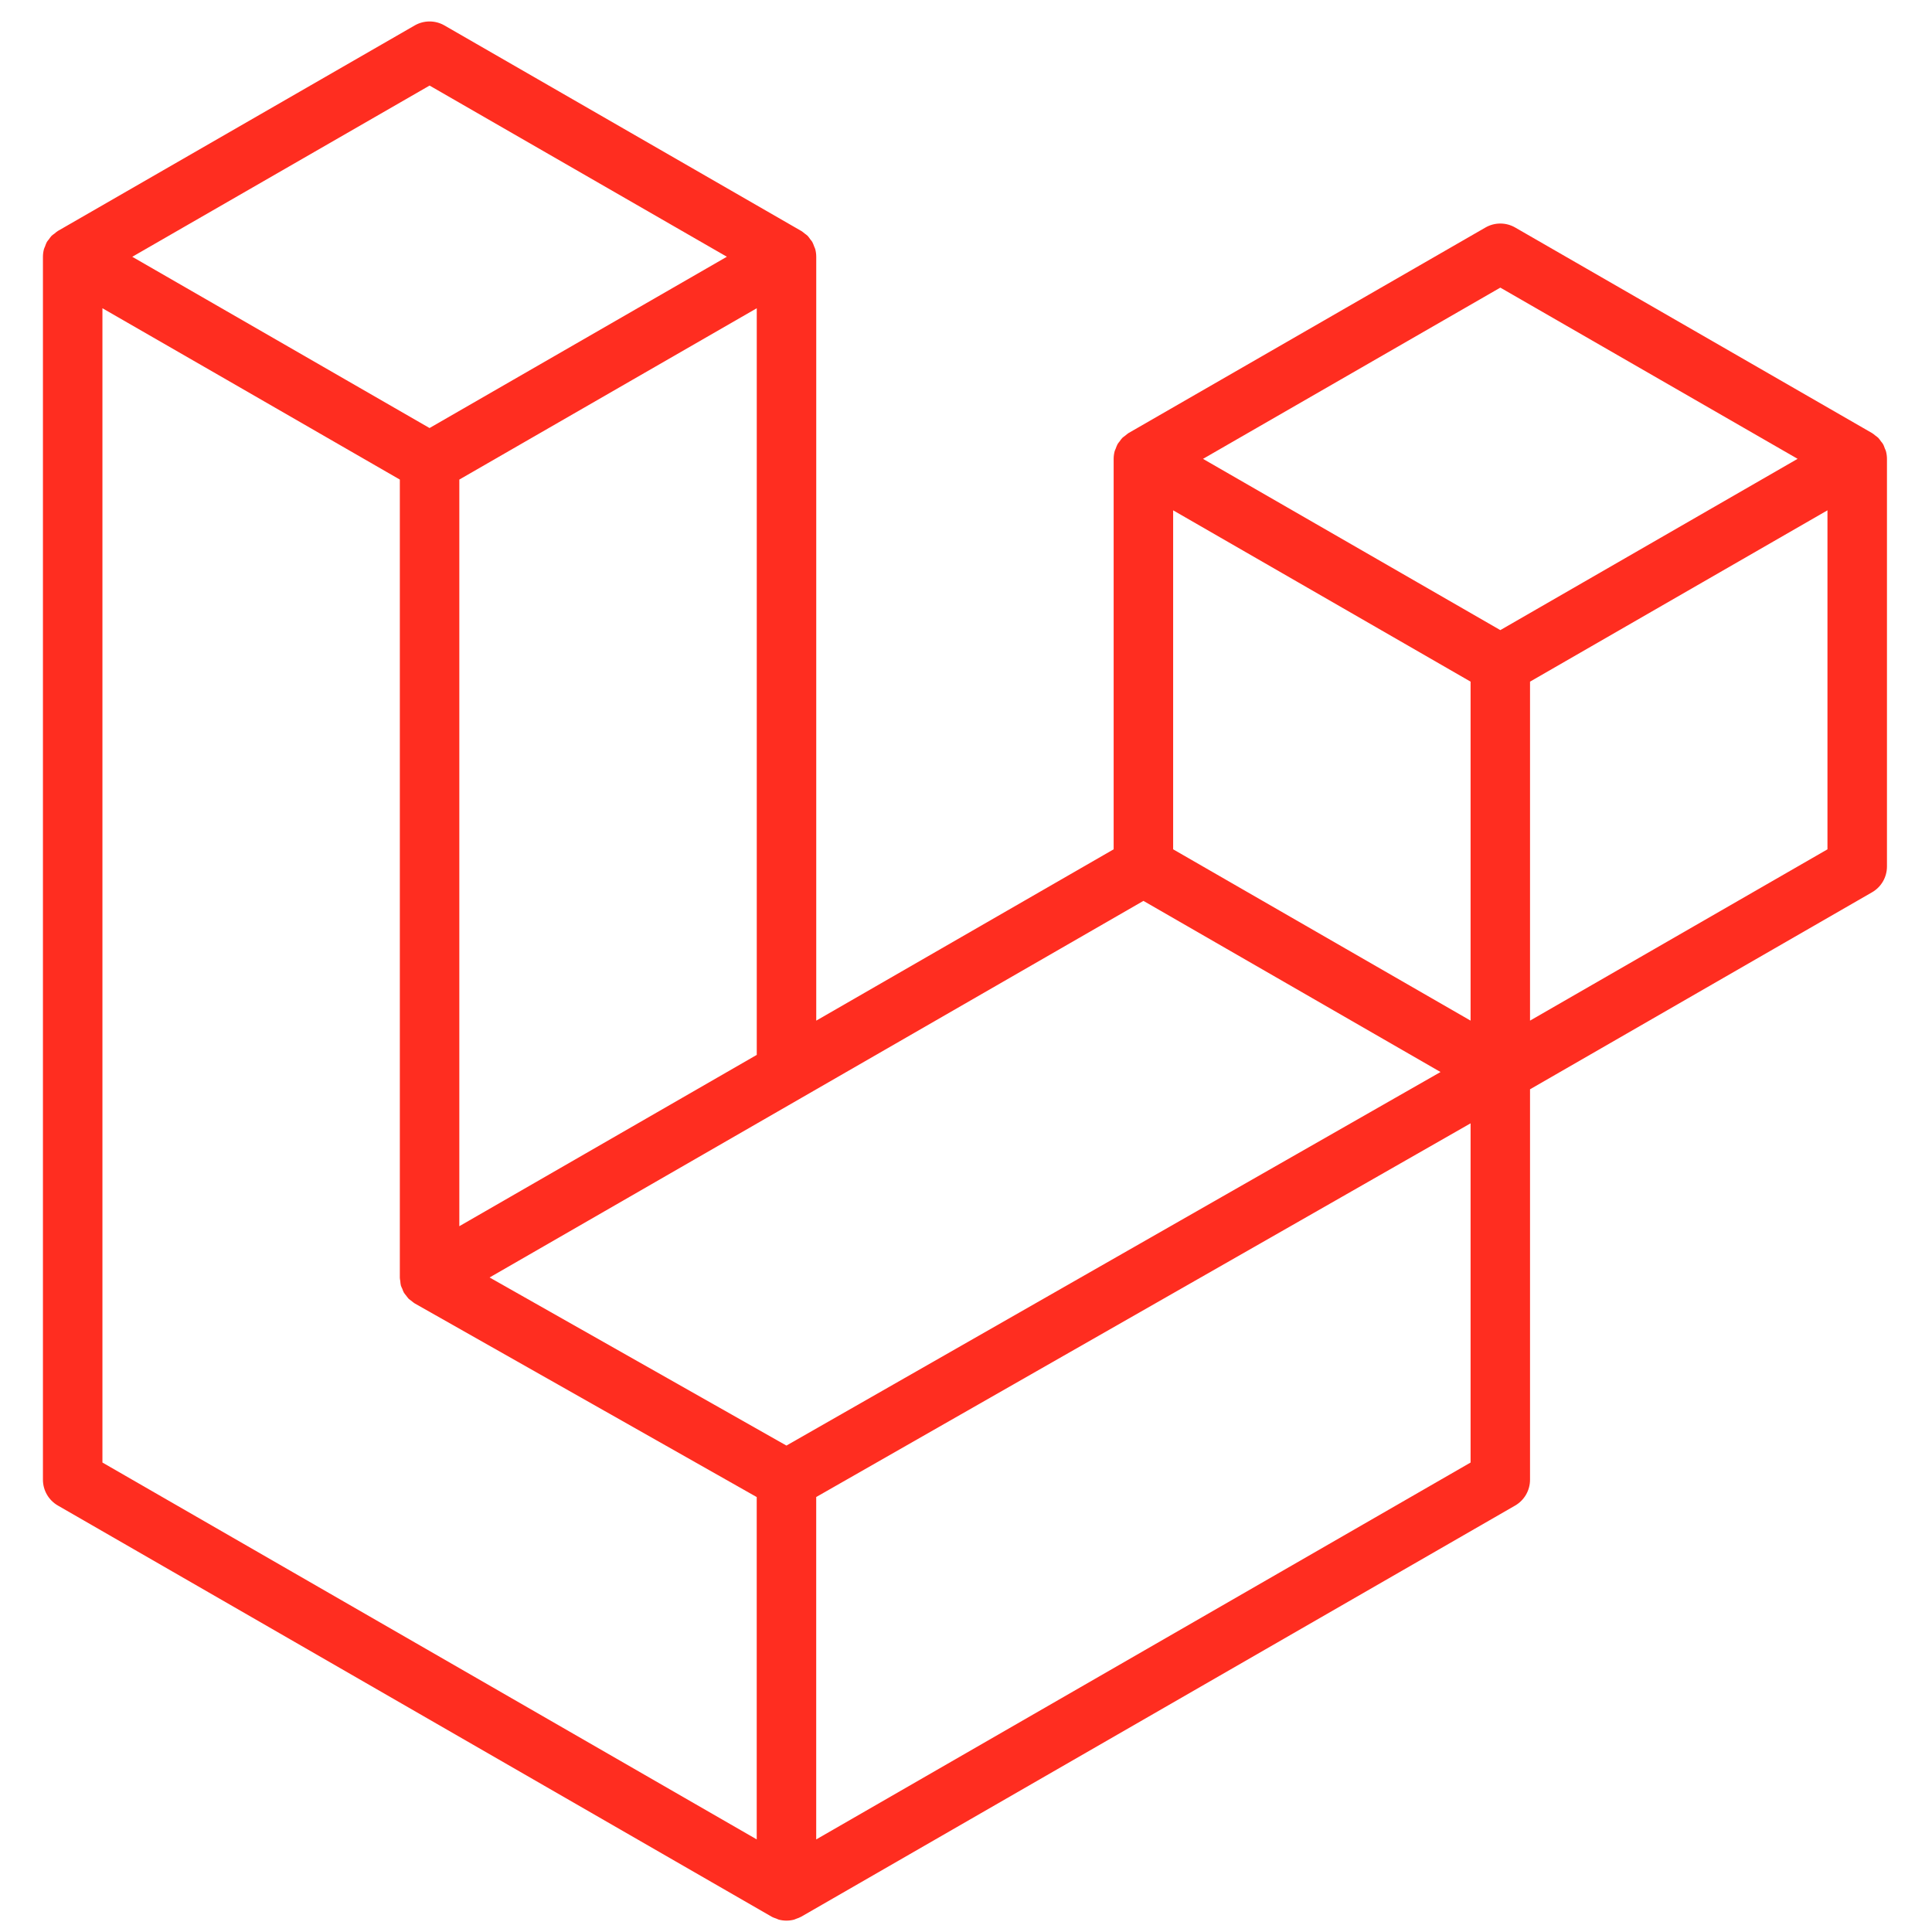
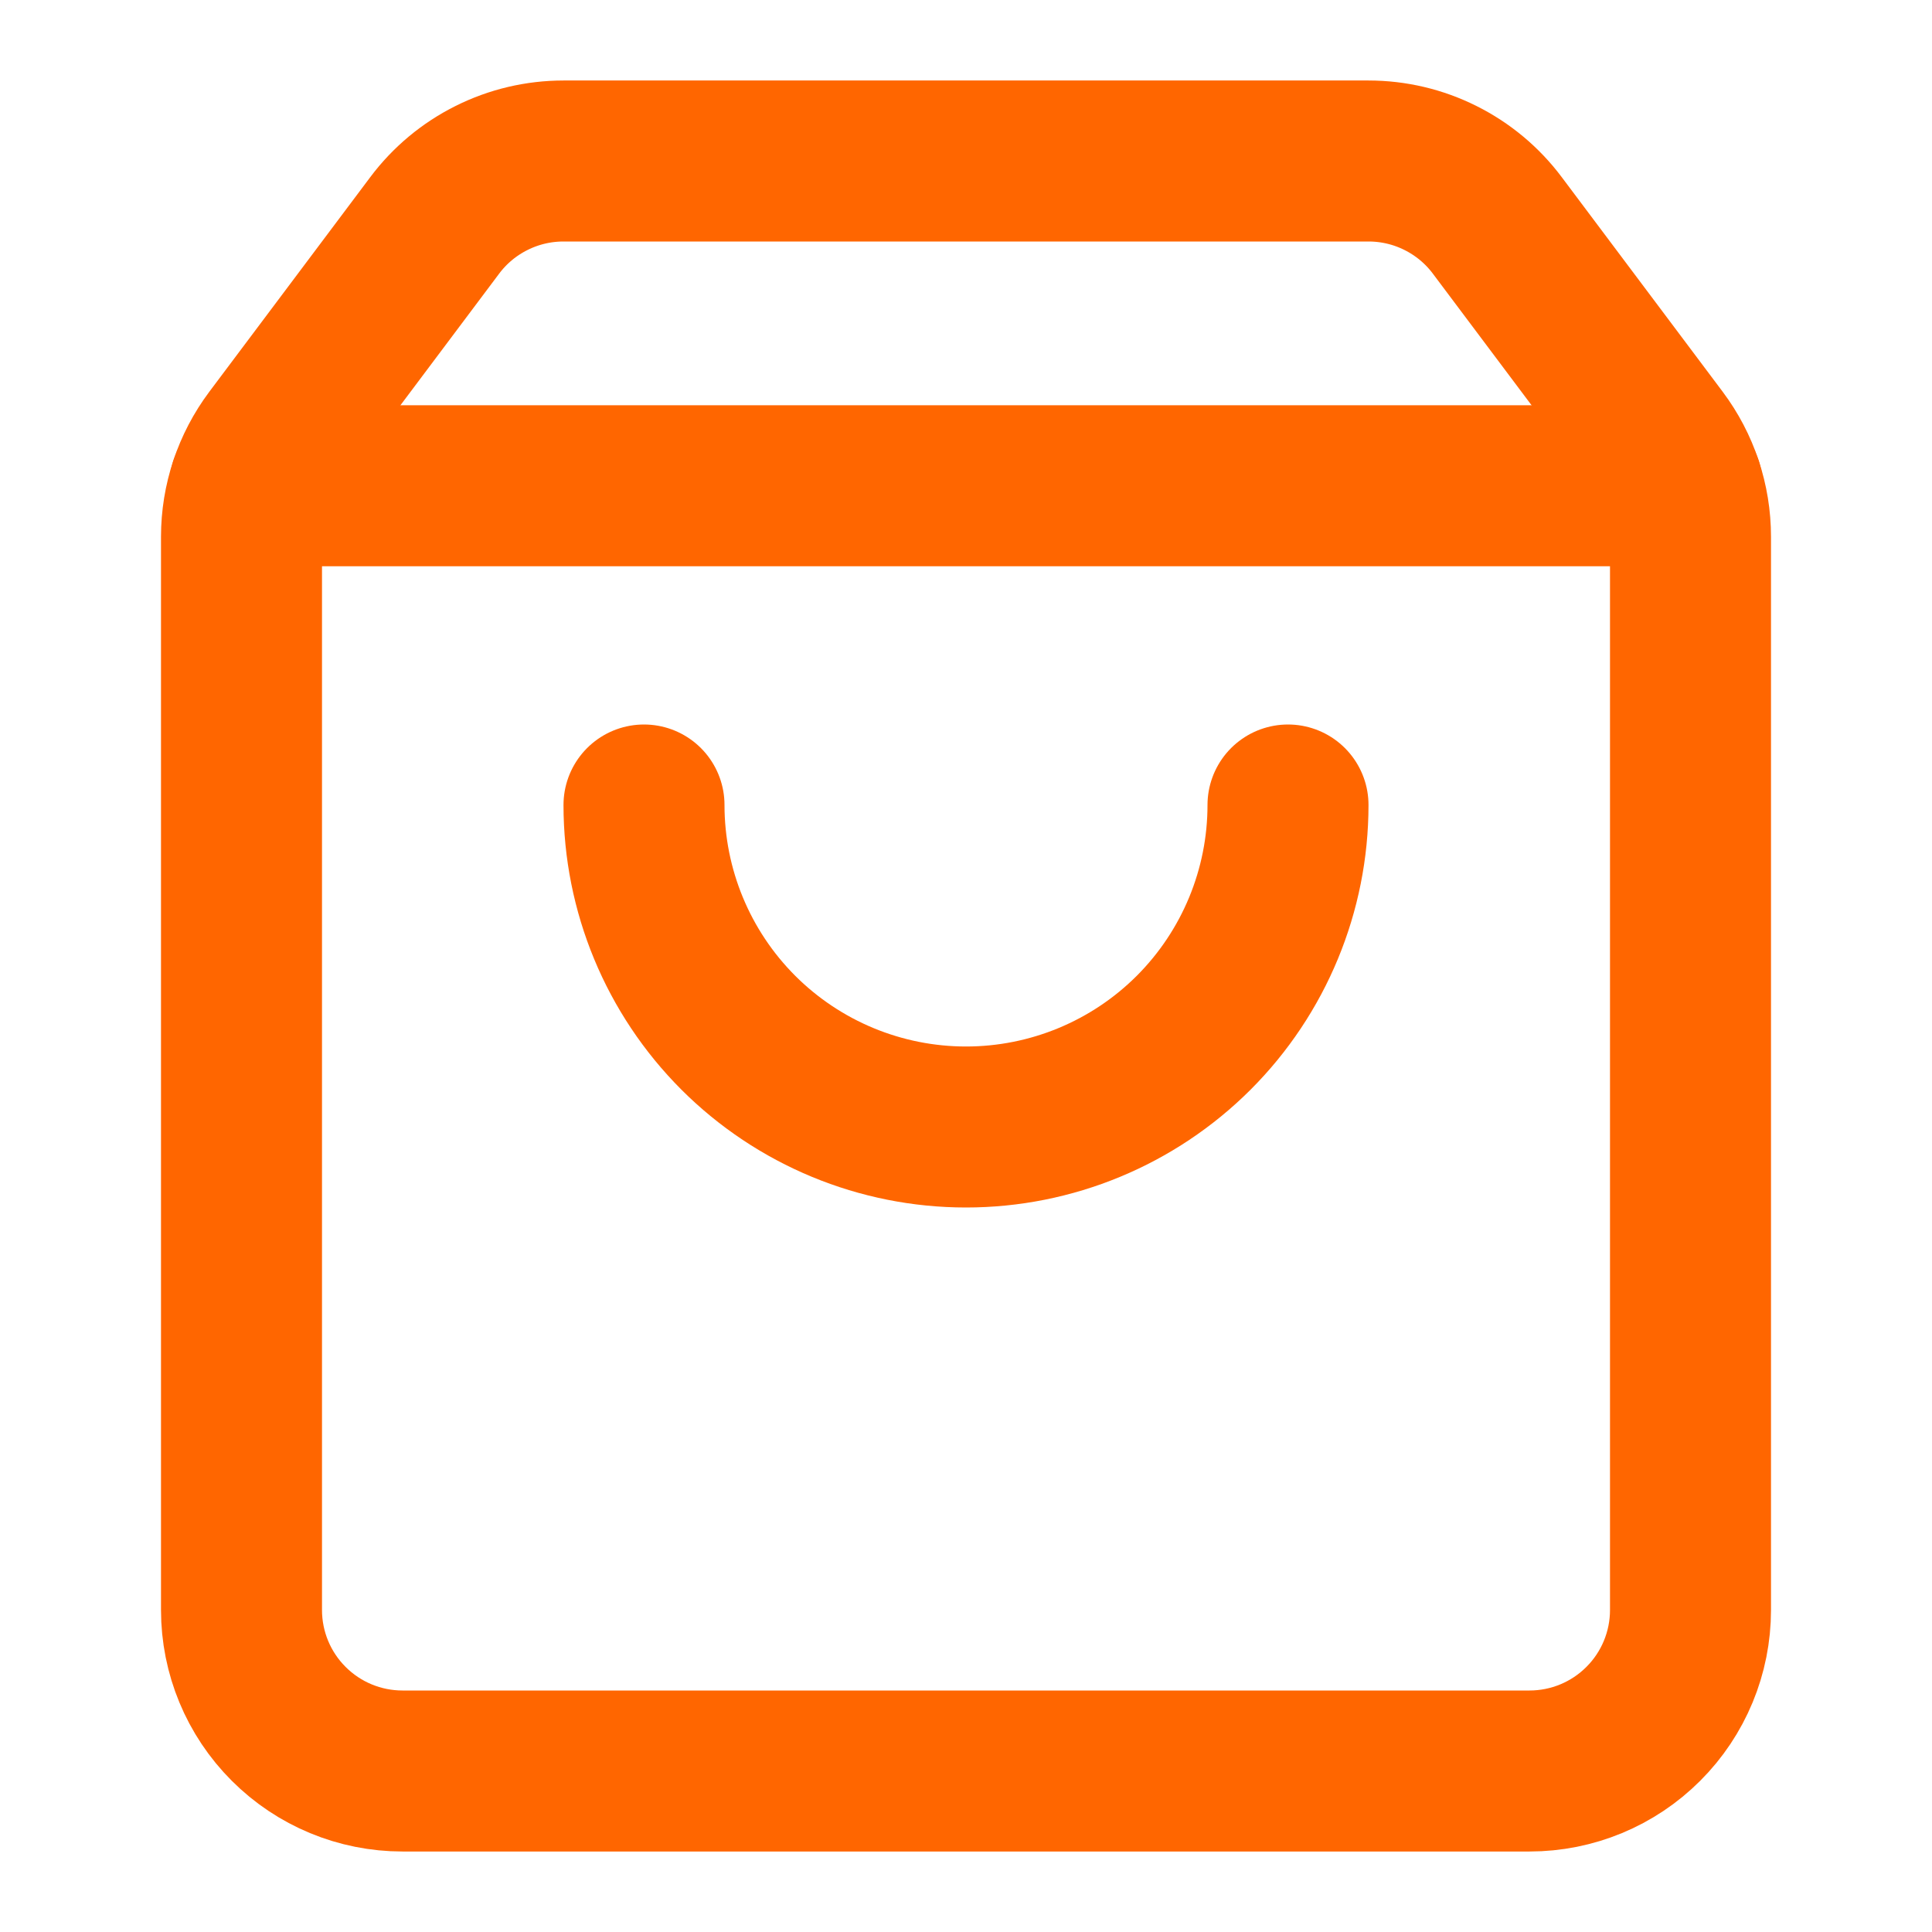
- <svg xmlns="http://www.w3.org/2000/svg" width="166" height="166" viewBox="0 0 166 166" fill="none">
-   <path fill-rule="evenodd" clip-rule="evenodd" d="M162.041 38.759C162.099 38.977 162.129 39.201 162.13 39.426V74.452C162.13 74.902 162.011 75.344 161.786 75.733C161.561 76.122 161.237 76.444 160.847 76.668L131.462 93.594V127.141C131.462 128.054 130.977 128.897 130.186 129.357L68.847 164.683C68.707 164.763 68.554 164.814 68.401 164.868C68.343 164.887 68.289 164.922 68.228 164.938C67.8 165.051 67.349 165.051 66.92 164.938C66.85 164.919 66.786 164.881 66.719 164.855C66.579 164.804 66.432 164.76 66.298 164.683L4.972 129.357C4.583 129.133 4.259 128.81 4.034 128.421C3.808 128.032 3.69 127.591 3.689 127.141L3.689 22.063C3.689 21.834 3.721 21.61 3.779 21.393C3.798 21.32 3.843 21.253 3.868 21.179C3.916 21.045 3.961 20.908 4.031 20.783C4.079 20.7 4.149 20.633 4.206 20.557C4.28 20.454 4.347 20.349 4.433 20.26C4.506 20.186 4.602 20.132 4.685 20.068C4.778 19.992 4.861 19.909 4.966 19.848L35.633 2.185C36.022 1.961 36.462 1.844 36.91 1.844C37.358 1.844 37.798 1.961 38.186 2.185L68.851 19.848H68.857C68.959 19.912 69.045 19.992 69.138 20.065C69.221 20.129 69.313 20.186 69.387 20.257C69.476 20.349 69.54 20.454 69.616 20.557C69.671 20.633 69.744 20.7 69.789 20.783C69.862 20.911 69.904 21.045 69.955 21.179C69.98 21.253 70.025 21.32 70.044 21.396C70.103 21.614 70.133 21.838 70.133 22.063V87.694L95.686 72.974V39.423C95.686 39.2 95.718 38.973 95.775 38.759C95.798 38.683 95.839 38.615 95.865 38.542C95.916 38.408 95.96 38.271 96.031 38.146C96.079 38.063 96.149 37.996 96.203 37.92C96.279 37.818 96.343 37.712 96.433 37.623C96.506 37.549 96.599 37.495 96.681 37.431C96.777 37.355 96.86 37.272 96.962 37.211L127.633 19.548C128.021 19.324 128.461 19.206 128.91 19.206C129.358 19.206 129.798 19.324 130.186 19.548L160.85 37.211C160.959 37.275 161.042 37.355 161.137 37.428C161.217 37.492 161.31 37.549 161.383 37.62C161.473 37.712 161.536 37.818 161.613 37.92C161.67 37.996 161.741 38.063 161.785 38.146C161.859 38.271 161.9 38.408 161.951 38.542C161.98 38.615 162.021 38.683 162.041 38.759ZM157.018 72.974V43.848L146.287 50.028L131.462 58.568V87.694L157.021 72.974H157.018ZM126.354 125.663V96.518L111.771 104.85L70.13 128.626V158.046L126.354 125.663ZM8.801 26.485V125.663L65.018 158.043V128.629L35.649 112L35.64 111.994L35.627 111.988C35.528 111.93 35.445 111.847 35.353 111.777C35.273 111.713 35.18 111.662 35.11 111.592L35.104 111.582C35.021 111.502 34.963 111.403 34.893 111.314C34.829 111.228 34.753 111.154 34.702 111.065L34.699 111.055C34.641 110.96 34.606 110.845 34.565 110.736C34.523 110.64 34.469 110.551 34.443 110.449C34.411 110.328 34.405 110.197 34.392 110.072C34.379 109.976 34.354 109.881 34.354 109.785V109.778V41.205L19.532 32.662L8.801 26.485ZM36.913 7.35L11.364 22.063L36.907 36.777L62.453 22.06L36.907 7.35H36.913ZM50.2 99.174L65.022 90.637V26.485L54.291 32.665L39.466 41.205V105.357L50.2 99.174ZM128.91 24.713L103.363 39.426L128.91 54.14L154.453 39.423L128.91 24.713ZM126.354 58.568L111.529 50.028L100.798 43.848V72.974L115.619 81.511L126.354 87.694V58.568ZM67.571 124.205L105.042 102.803L123.772 92.109L98.245 77.405L68.854 94.334L42.066 109.762L67.571 124.205Z" fill="#FF2D20" />
+ <svg xmlns="http://www.w3.org/2000/svg" width="36" height="36" viewBox="0 0 36 36" fill="none">
+   <path d="M24 15C24 16.591 23.368 18.117 22.243 19.243C21.117 20.368 19.591 21 18 21C16.409 21 14.883 20.368 13.757 19.243C12.632 18.117 12 16.591 12 15" stroke="#FF6600" stroke-width="3" stroke-linecap="round" stroke-linejoin="round" />
+   <path d="M4.655 9.051H31.346" stroke="#FF6600" stroke-width="3" stroke-linecap="round" stroke-linejoin="round" />
+   <path d="M5.1 8.2C4.711 8.72 4.5 9.351 4.5 10.001V30C4.5 30.796 4.816 31.559 5.379 32.121C5.941 32.684 6.704 33 7.5 33H28.5C29.296 33 30.059 32.684 30.621 32.121C31.184 31.559 31.5 30.796 31.5 30V10.001C31.5 9.351 31.29 8.72 30.9 8.2L27.9 4.2C27.621 3.827 27.258 3.525 26.842 3.317C26.425 3.108 25.966 3 25.5 3H10.5C10.034 3 9.575 3.108 9.158 3.317C8.742 3.525 8.379 3.827 8.1 4.2L5.1 8.2Z" stroke="#FF6600" stroke-width="3" stroke-linecap="round" stroke-linejoin="round" />
</svg>
